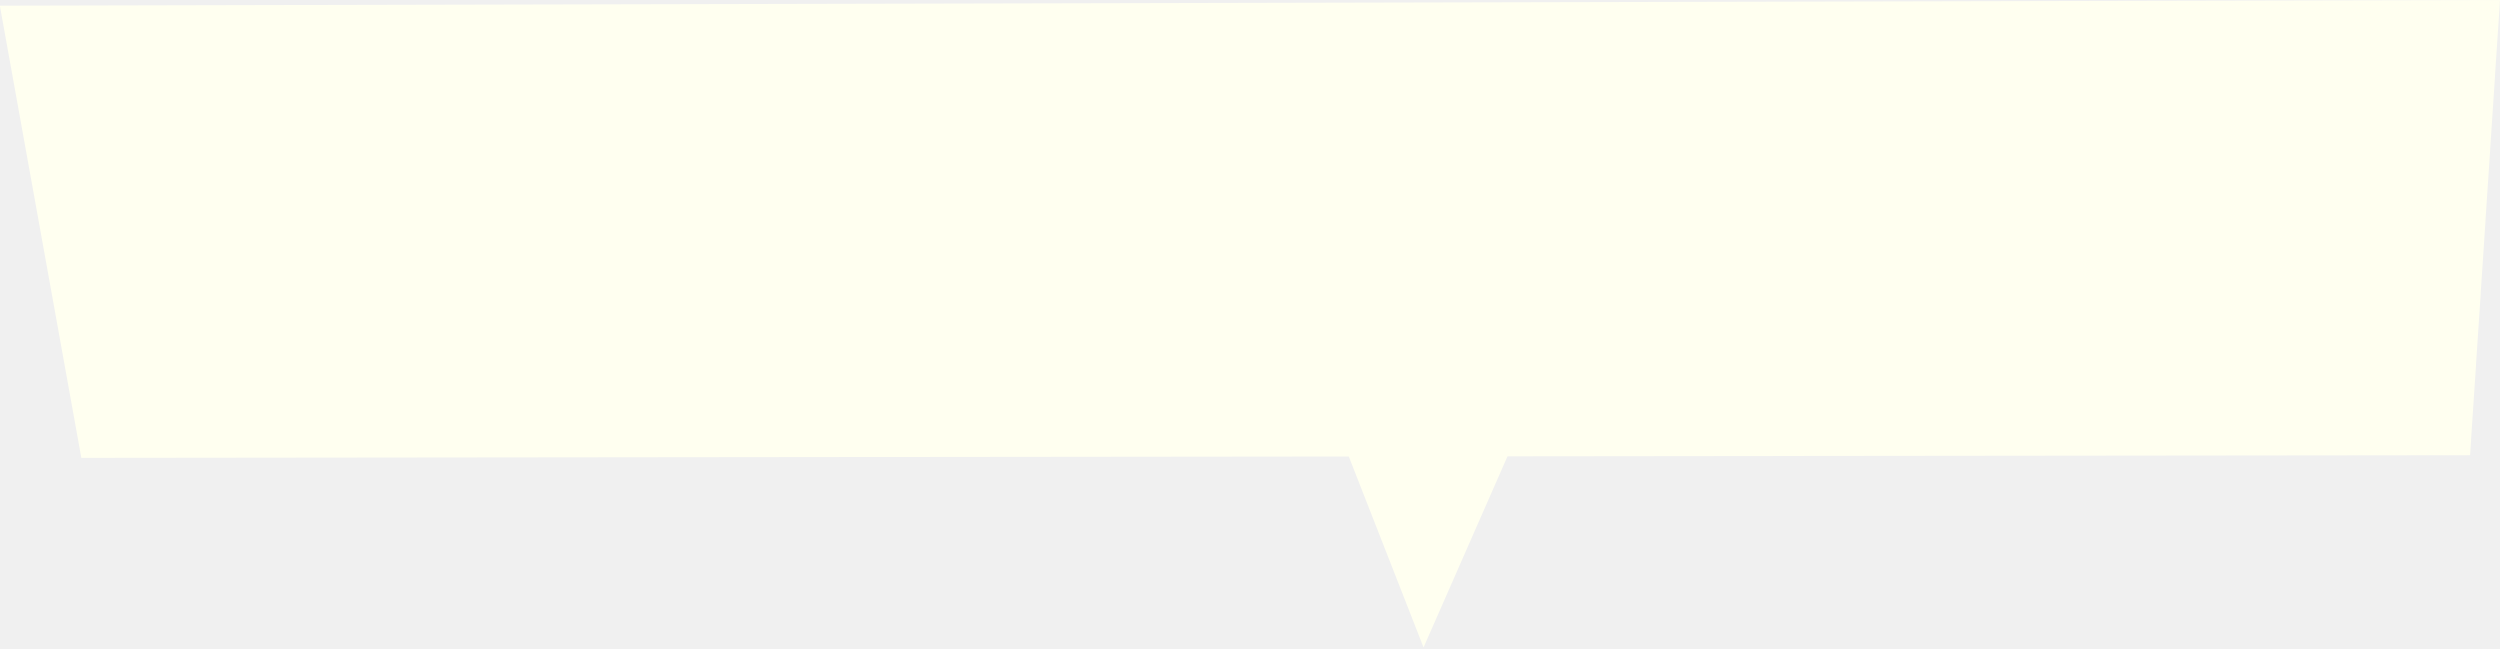
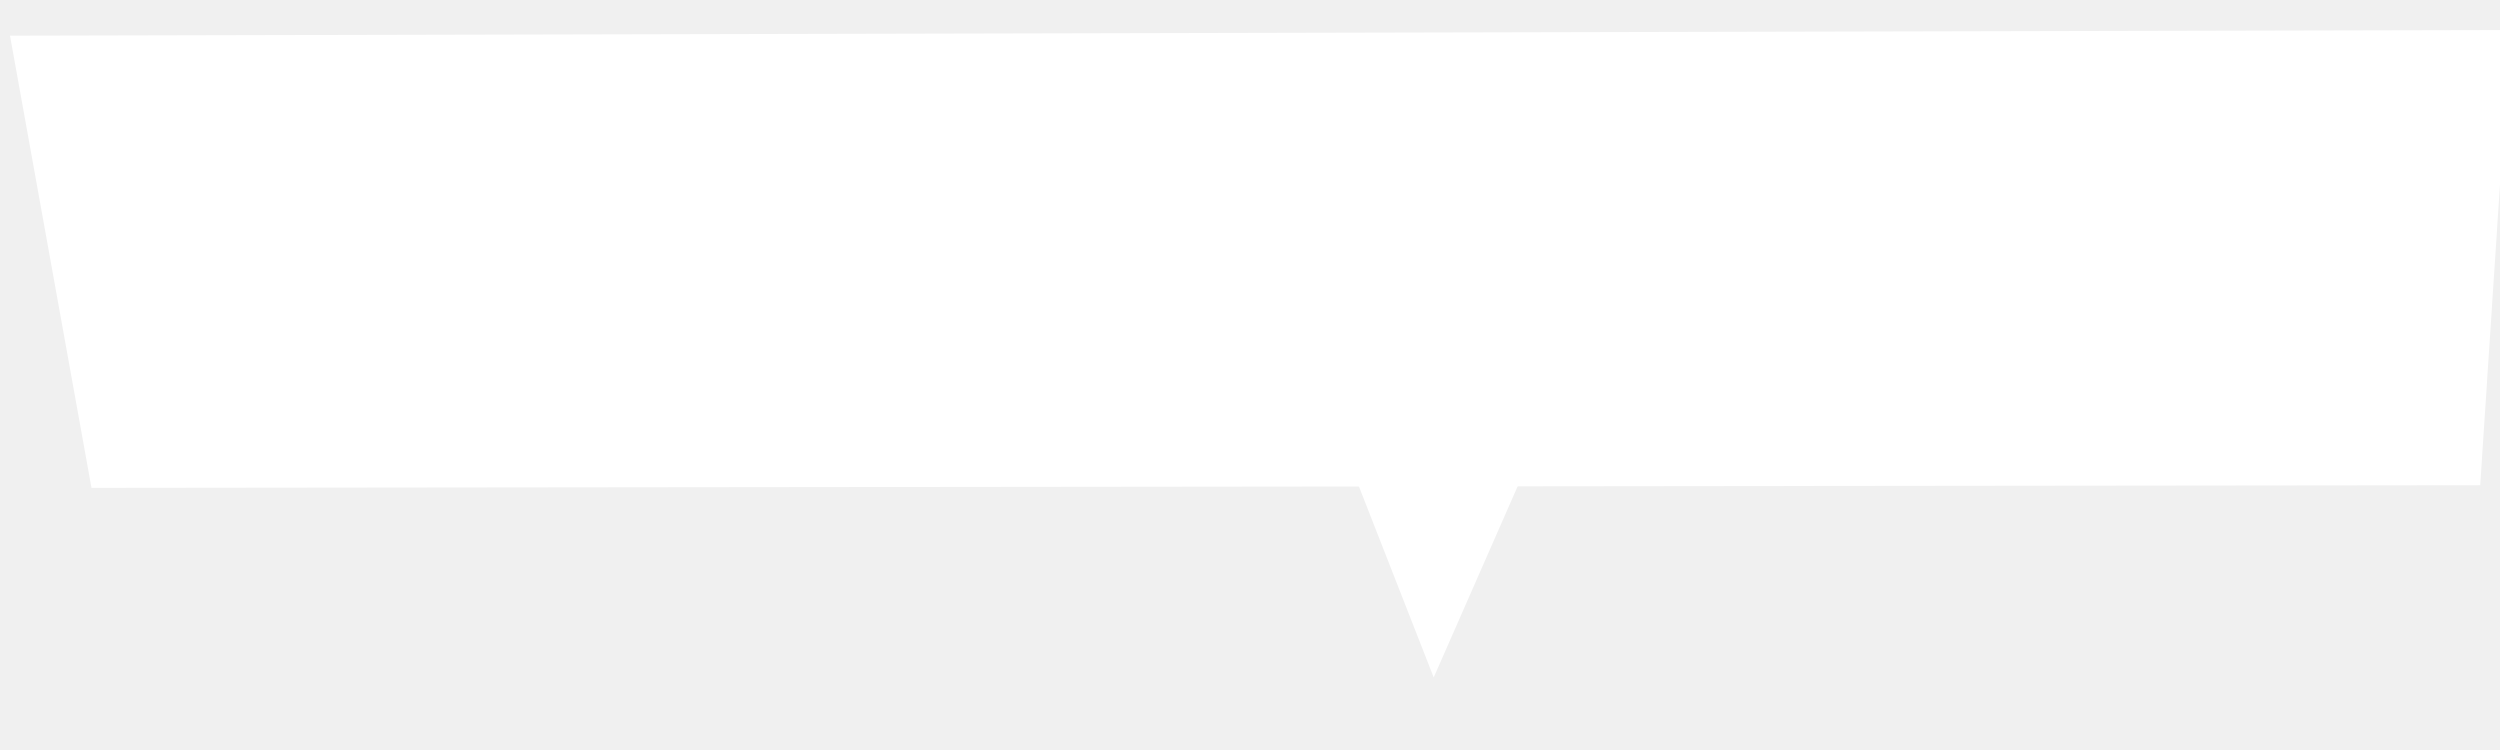
- <svg xmlns="http://www.w3.org/2000/svg" version="1.1" id="Ebene_1" x="0px" y="0px" width="250px" height="64.836px" viewBox="-66.989 0 250 64.836" enable-background="new -66.989 0 250 64.836" xml:space="preserve">
+ <svg xmlns="http://www.w3.org/2000/svg" version="1.1" id="Ebene_1" x="0px" y="0px" width="250px" height="75px" viewBox="0 0 250 75" enable-background="new 0 0 250 75" xml:space="preserve">
  <g>
-     <polygon fill="#FFFFF0" points="-67.004,0.568 -58.856,45.787 180.018,45.523 183.011,0  " />
+     <polygon fill="#FFFFFF" points="1,3.568 9.148,48.787 248.021,48.523 251.016,3  " />
    <g>
-       <polygon fill="#FFFFF0" points="60.582,26.989 75.367,64.742 92.614,25.479   " />
+       <polygon fill="#FFFFFF" points="128.586,29.989 143.371,67.742 160.617,28.479   " />
    </g>
  </g>
</svg>
